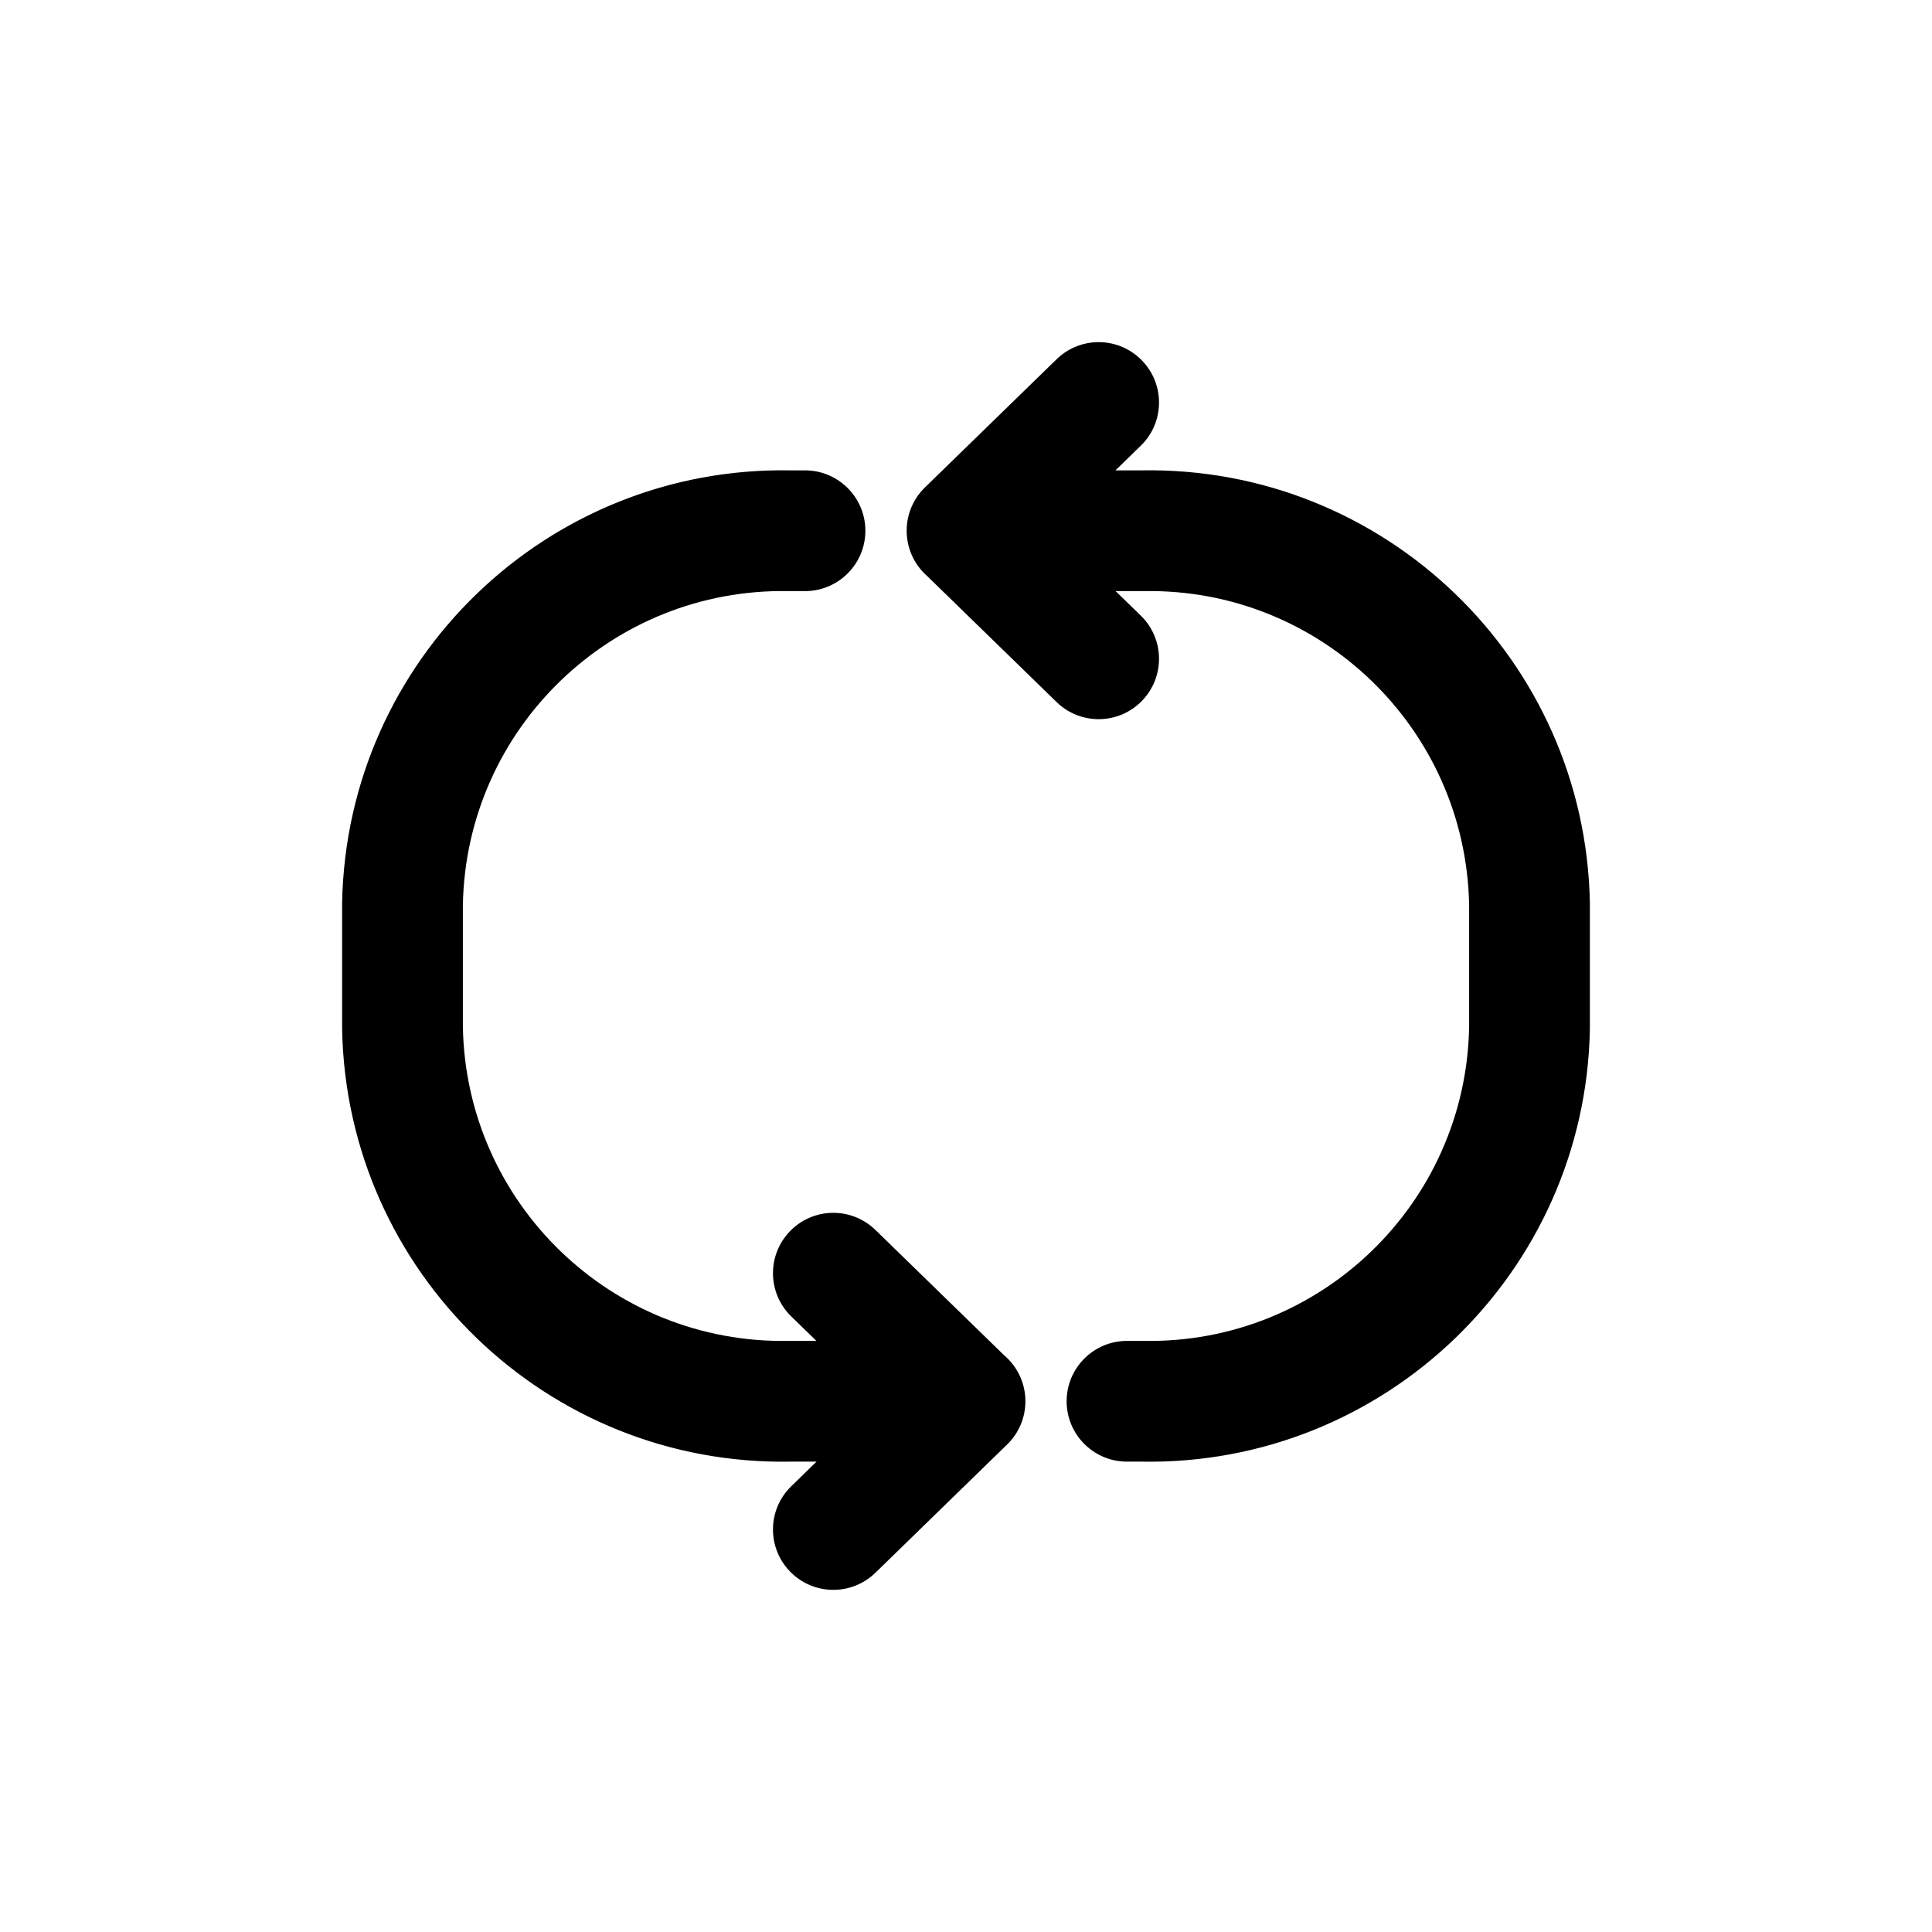
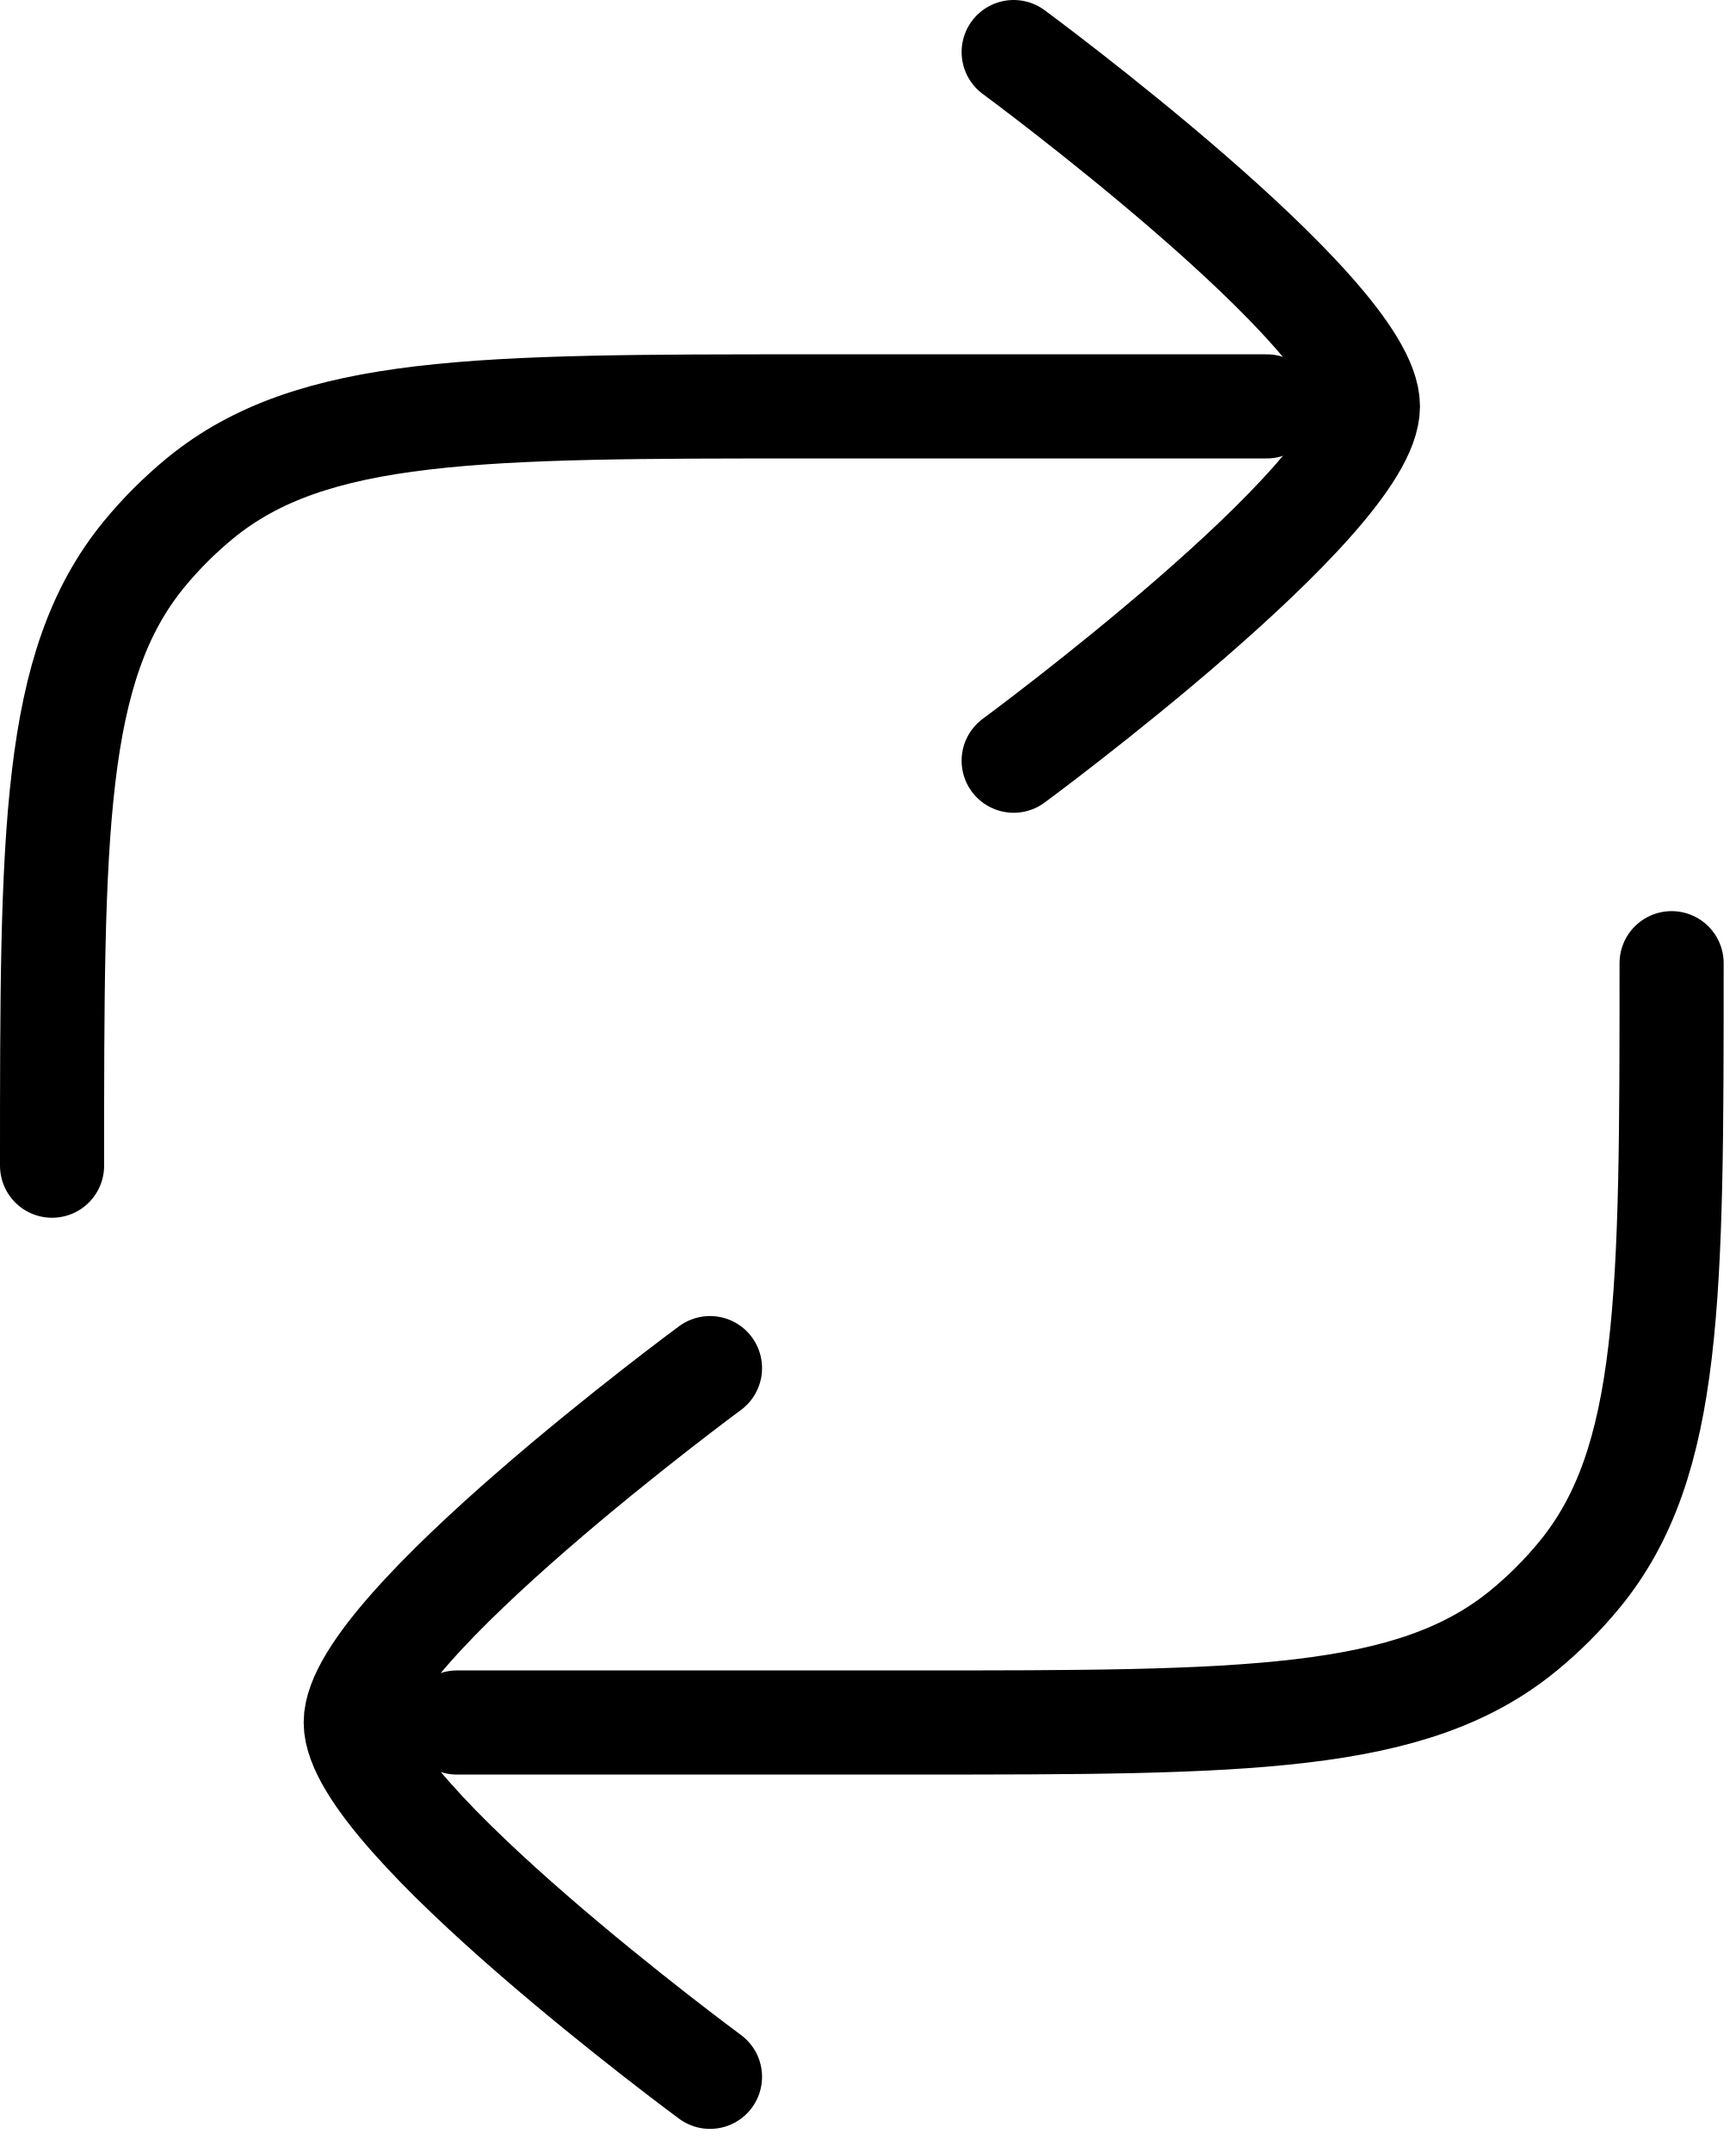
- <svg xmlns="http://www.w3.org/2000/svg" width="800px" height="800px" viewBox="0 0 24 24" fill="none">
-   <path d="M10 7.343C10.414 7.343 10.75 7.007 10.75 6.593C10.75 6.179 10.414 5.843 10 5.843V7.343ZM9.808 6.593L9.795 7.343H9.808V6.593ZM5 11.227L4.25 11.213C4.25 11.218 4.25 11.222 4.25 11.227H5ZM5 12.772L4.25 12.772L4.25 12.786L5 12.772ZM9.808 17.407V16.657L9.795 16.657L9.808 17.407ZM11.988 18.157C12.402 18.157 12.738 17.821 12.738 17.407C12.738 16.993 12.402 16.657 11.988 16.657V18.157ZM10.875 15.279C10.578 14.99 10.104 14.996 9.815 15.293C9.526 15.59 9.532 16.064 9.829 16.353L10.875 15.279ZM11.464 17.945C11.761 18.234 12.235 18.228 12.524 17.931C12.813 17.634 12.807 17.16 12.51 16.871L11.464 17.945ZM12.51 17.945C12.807 17.656 12.813 17.182 12.524 16.885C12.235 16.588 11.761 16.582 11.464 16.871L12.51 17.945ZM9.829 18.463C9.532 18.752 9.526 19.226 9.815 19.523C10.104 19.82 10.578 19.826 10.875 19.537L9.829 18.463ZM14 16.657C13.586 16.657 13.25 16.993 13.25 17.407C13.25 17.821 13.586 18.157 14 18.157V16.657ZM14.192 17.407L14.206 16.657H14.192V17.407ZM19 12.773L19.75 12.787C19.75 12.782 19.75 12.778 19.75 12.773H19ZM19 11.228H19.75L19.75 11.214L19 11.228ZM14.192 6.593V7.343L14.206 7.343L14.192 6.593ZM12.013 5.843C11.599 5.843 11.263 6.179 11.263 6.593C11.263 7.007 11.599 7.343 12.013 7.343V5.843ZM13.125 8.721C13.422 9.01 13.896 9.004 14.185 8.707C14.474 8.41 14.468 7.936 14.171 7.647L13.125 8.721ZM12.536 6.055C12.239 5.766 11.765 5.772 11.476 6.069C11.187 6.366 11.193 6.84 11.49 7.129L12.536 6.055ZM11.49 6.055C11.193 6.344 11.187 6.818 11.476 7.115C11.765 7.412 12.239 7.418 12.536 7.129L11.49 6.055ZM14.171 5.537C14.468 5.248 14.474 4.774 14.185 4.477C13.896 4.18 13.422 4.174 13.125 4.463L14.171 5.537ZM10 5.843H9.808V7.343H10V5.843ZM9.821 5.843C6.801 5.789 4.307 8.192 4.25 11.213L5.75 11.241C5.791 9.048 7.602 7.303 9.795 7.343L9.821 5.843ZM4.25 11.227V12.772H5.75V11.227H4.25ZM4.25 12.786C4.307 15.807 6.8 18.211 9.821 18.157L9.795 16.657C7.601 16.697 5.791 14.951 5.75 12.758L4.25 12.786ZM9.808 18.157H11.988V16.657H9.808V18.157ZM9.829 16.353L11.464 17.945L12.51 16.871L10.875 15.279L9.829 16.353ZM11.464 16.871L9.829 18.463L10.875 19.537L12.51 17.945L11.464 16.871ZM14 18.157H14.192V16.657H14V18.157ZM14.178 18.157C17.199 18.211 19.693 15.808 19.75 12.787L18.25 12.759C18.209 14.952 16.398 16.697 14.206 16.657L14.178 18.157ZM19.75 12.773V11.228H18.25V12.773H19.75ZM19.75 11.214C19.693 8.193 17.2 5.789 14.178 5.843L14.206 7.343C16.399 7.303 18.209 9.049 18.25 11.242L19.75 11.214ZM14.192 5.843H12.013V7.343H14.192V5.843ZM14.171 7.647L12.536 6.055L11.49 7.129L13.125 8.721L14.171 7.647ZM12.536 7.129L14.171 5.537L13.125 4.463L11.49 6.055L12.536 7.129Z" fill="#000000" />
+ <svg xmlns="http://www.w3.org/2000/svg" width="25" height="31" viewBox="0 0 25 31" fill="none">
+   <path d="M6.583 24.813H13.146C17.939 24.813 20.337 24.812 21.951 23.488C22.247 23.245 22.516 22.976 22.759 22.68C24.083 21.065 24.083 18.67 24.083 13.875M18.25 5.854H11.688C6.894 5.854 4.496 5.854 2.882 7.178C2.587 7.421 2.316 7.691 2.074 7.986C0.75 9.602 0.75 11.997 0.75 16.792" stroke-width="1.5" stroke-linecap="round" stroke-linejoin="round" stroke="black" />
+   <path d="M14.604 0.75C14.604 0.75 19.708 4.51 19.708 5.854C19.708 7.199 14.604 10.958 14.604 10.958M10.229 19.708C10.229 19.708 5.125 23.468 5.125 24.812C5.125 26.157 10.229 29.917 10.229 29.917" stroke-width="1.5" stroke-linecap="round" stroke-linejoin="round" stroke="black" />
</svg>
